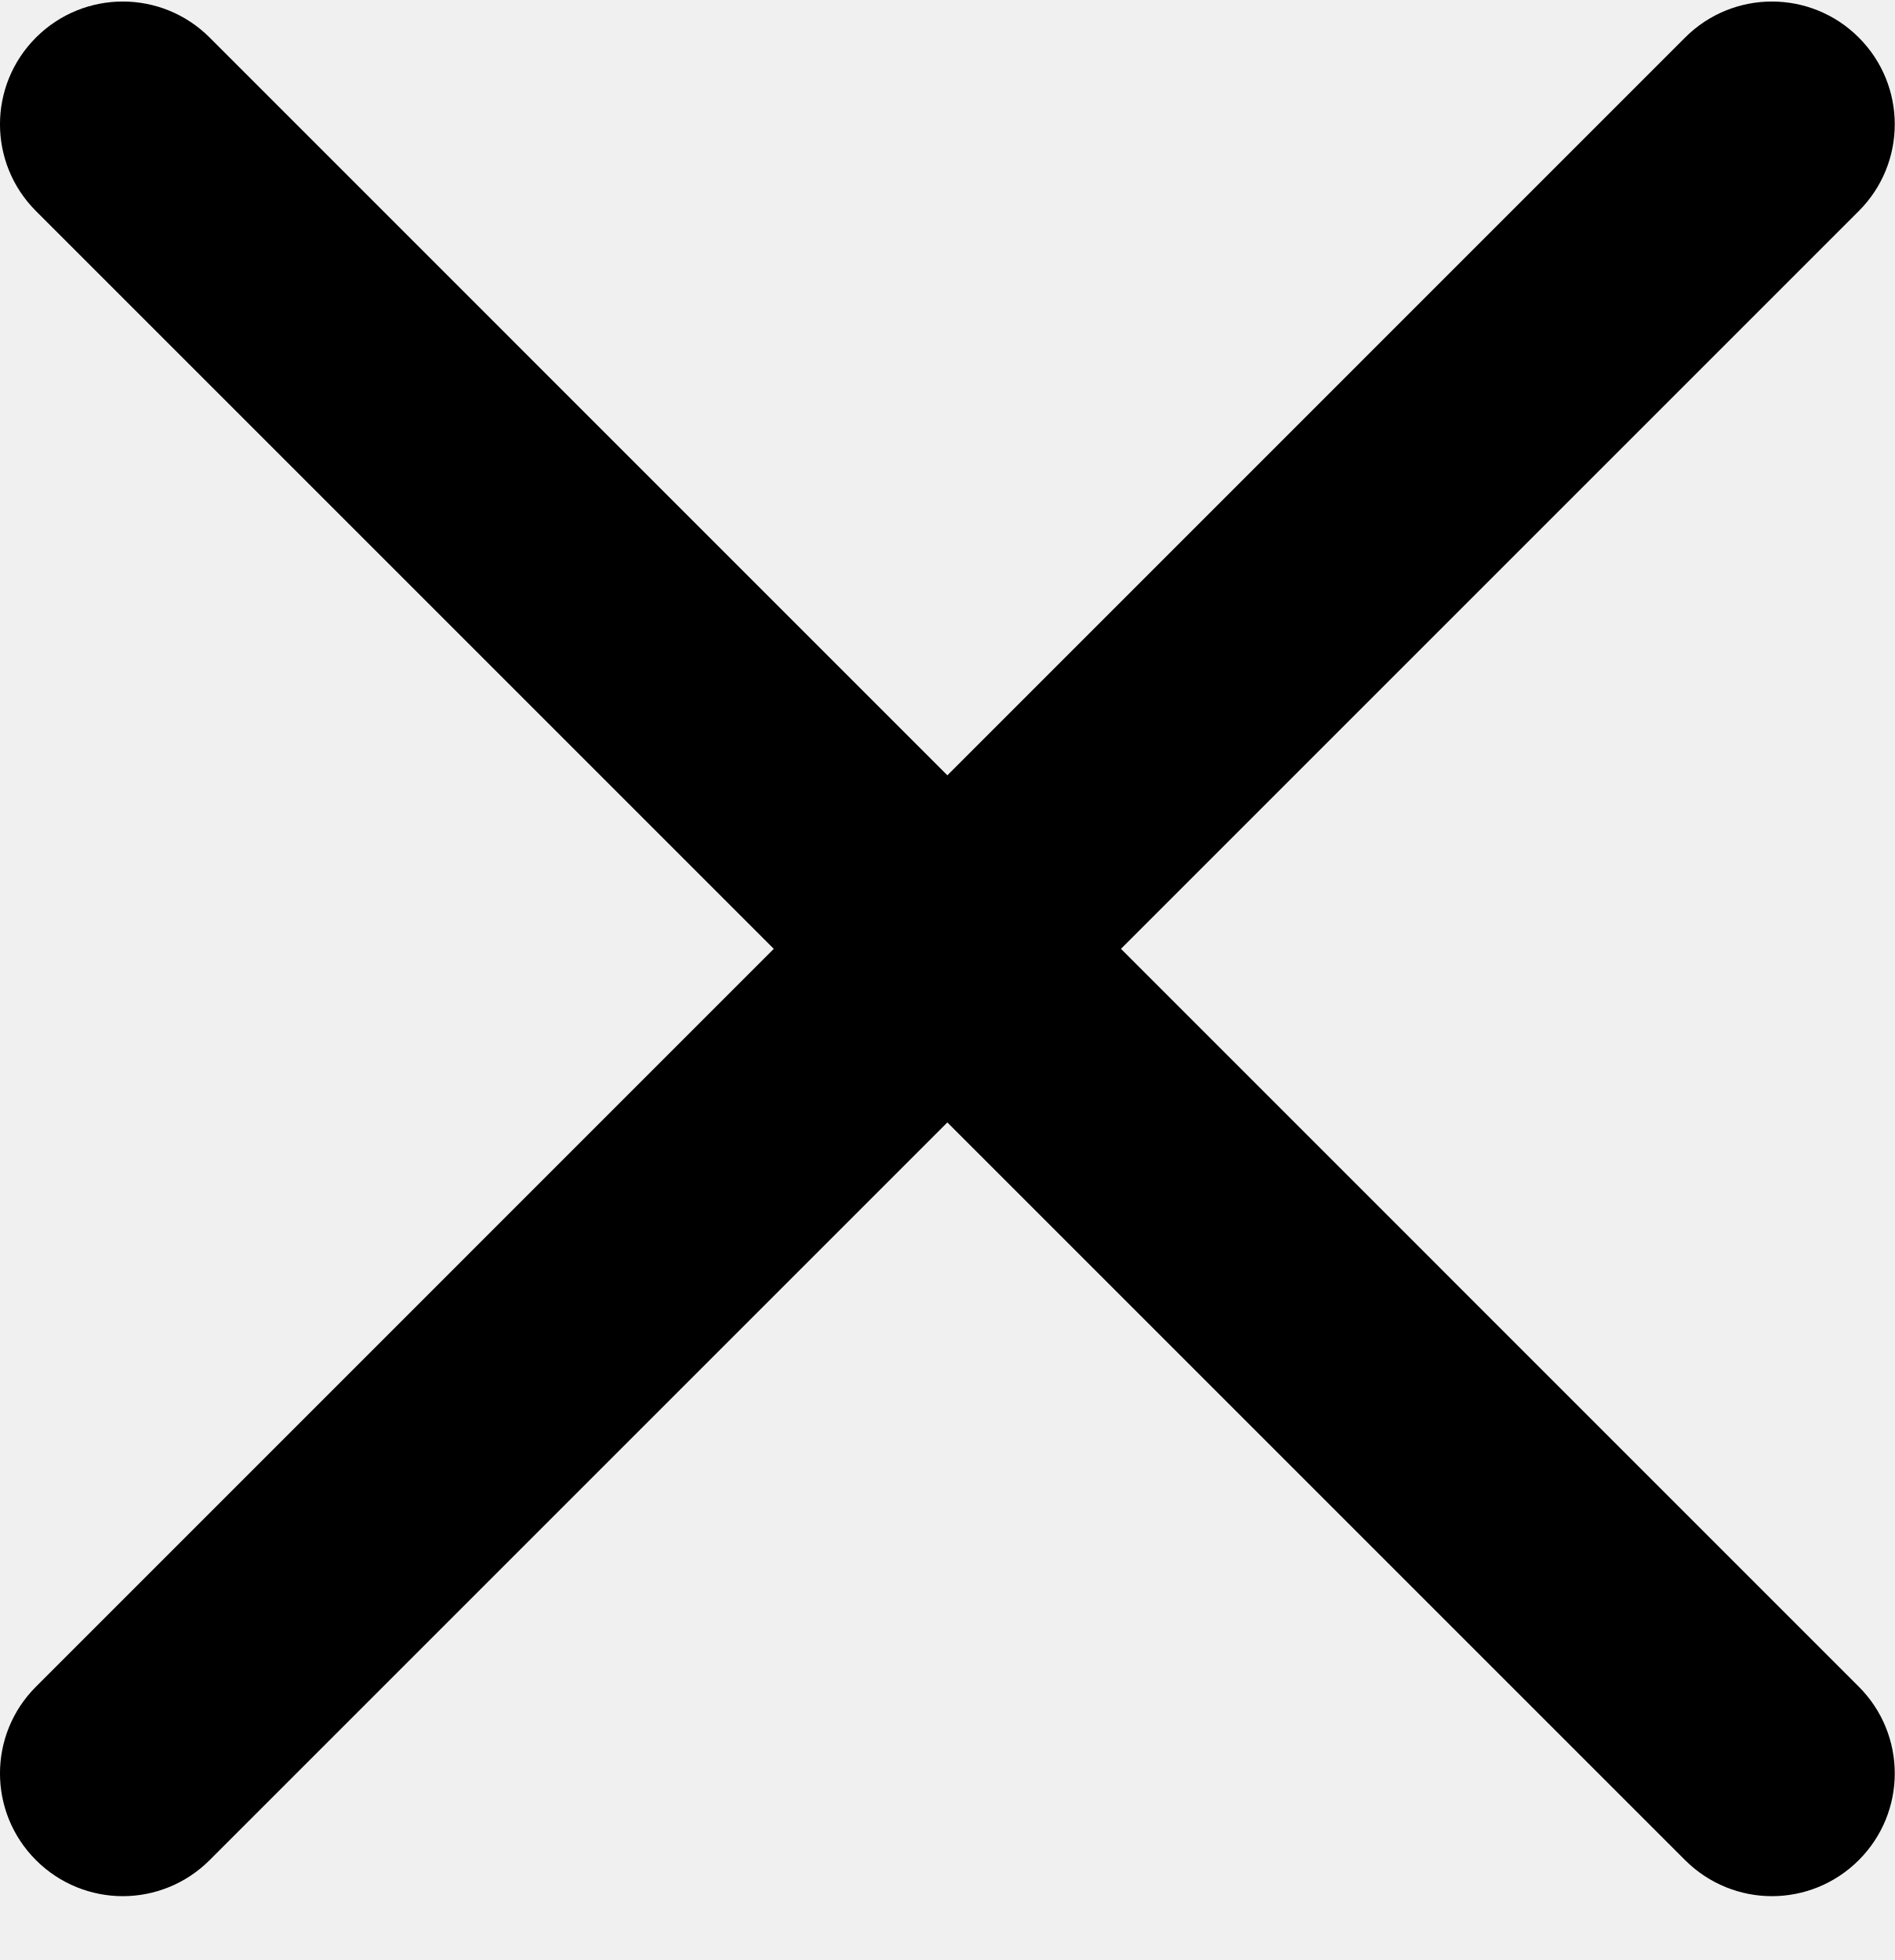
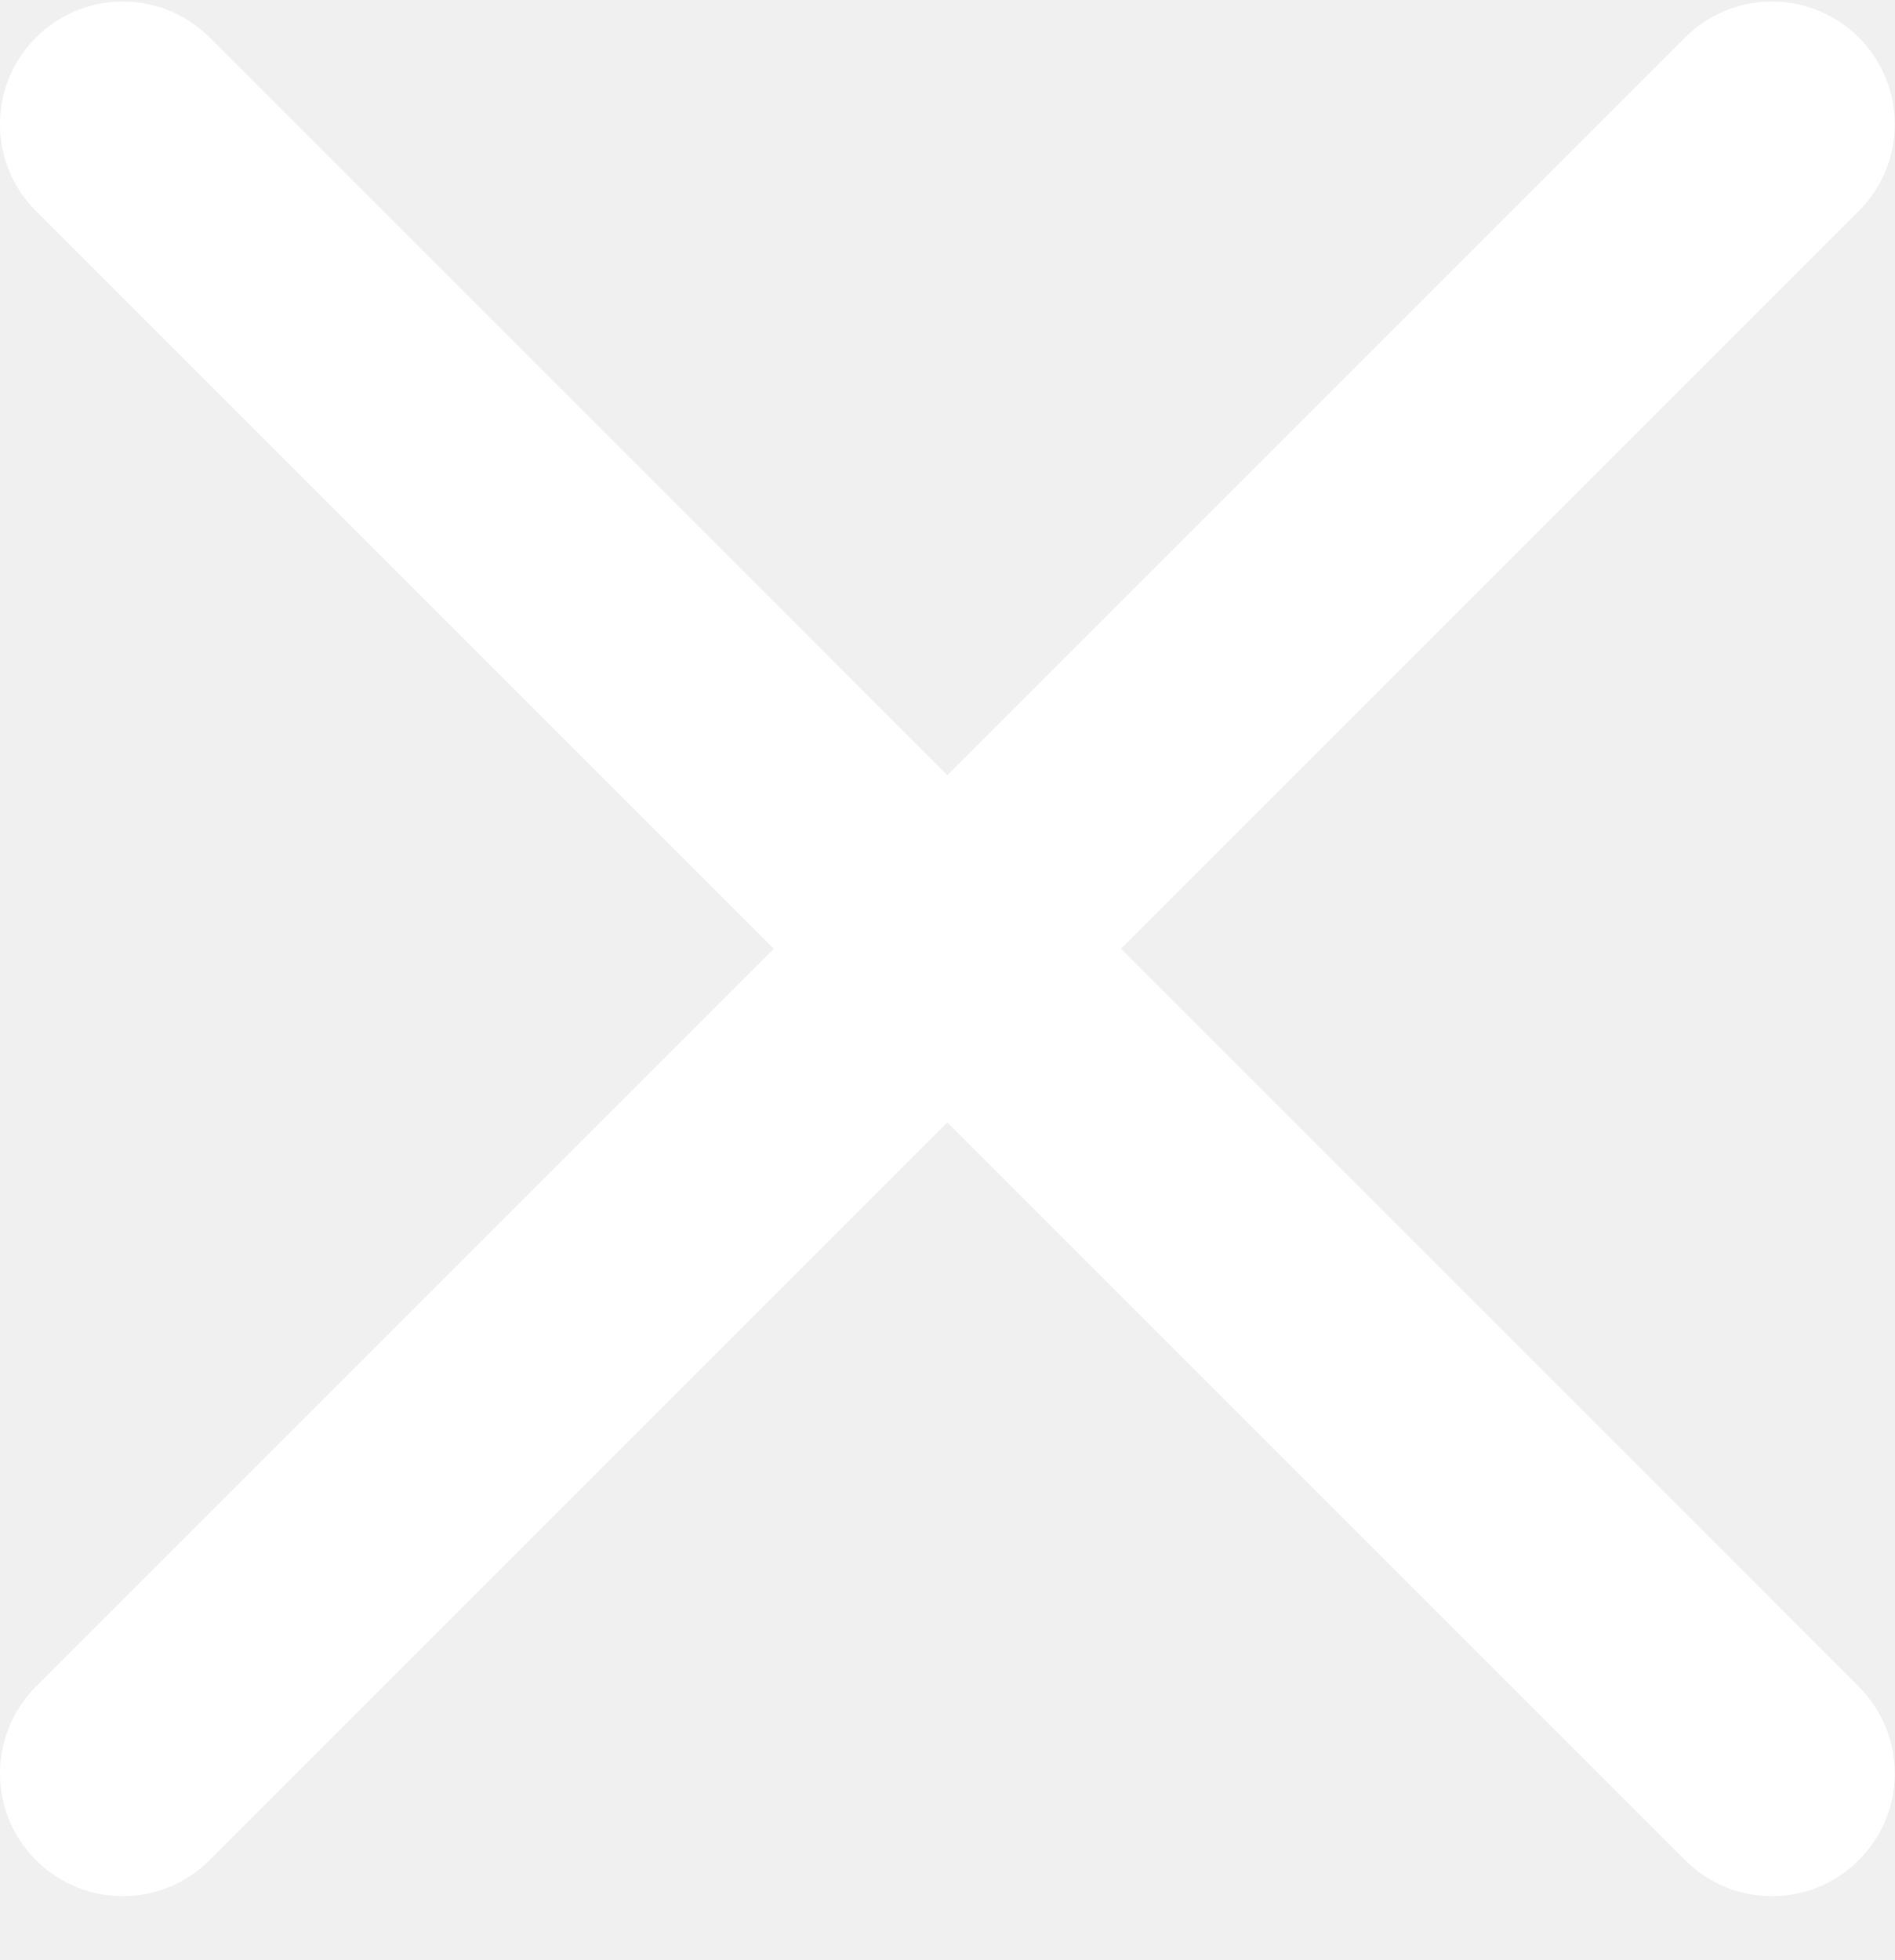
<svg xmlns="http://www.w3.org/2000/svg" width="29" height="30" viewBox="0 0 29 30" fill="none">
-   <path id="Close" d="M17.157 14.523L28.449 3.231C29.184 2.496 29.184 1.309 28.449 0.574C27.714 -0.16 26.527 -0.16 25.792 0.574L14.5 11.867L3.208 0.574C2.473 -0.16 1.286 -0.16 0.551 0.574C-0.184 1.309 -0.184 2.496 0.551 3.231L11.843 14.523L0.551 25.816C-0.184 26.55 -0.184 27.738 0.551 28.472C0.917 28.838 1.399 29.023 1.879 29.023C2.36 29.023 2.841 28.838 3.208 28.472L14.5 17.18L25.792 28.472C26.159 28.838 26.64 29.023 27.12 29.023C27.602 29.023 28.082 28.838 28.449 28.472C29.184 27.738 29.184 26.55 28.449 25.816L17.157 14.523Z" fill="black" />
+   <path id="Close" d="M17.157 14.523L28.449 3.231C29.184 2.496 29.184 1.309 28.449 0.574C27.714 -0.16 26.527 -0.16 25.792 0.574L14.5 11.867L3.208 0.574C2.473 -0.16 1.286 -0.16 0.551 0.574C-0.184 1.309 -0.184 2.496 0.551 3.231L11.843 14.523L0.551 25.816C-0.184 26.55 -0.184 27.738 0.551 28.472C0.917 28.838 1.399 29.023 1.879 29.023C2.36 29.023 2.841 28.838 3.208 28.472L14.5 17.18L25.792 28.472C26.159 28.838 26.64 29.023 27.12 29.023C27.602 29.023 28.082 28.838 28.449 28.472C29.184 27.738 29.184 26.55 28.449 25.816L17.157 14.523Z" fill="white" />
</svg>
